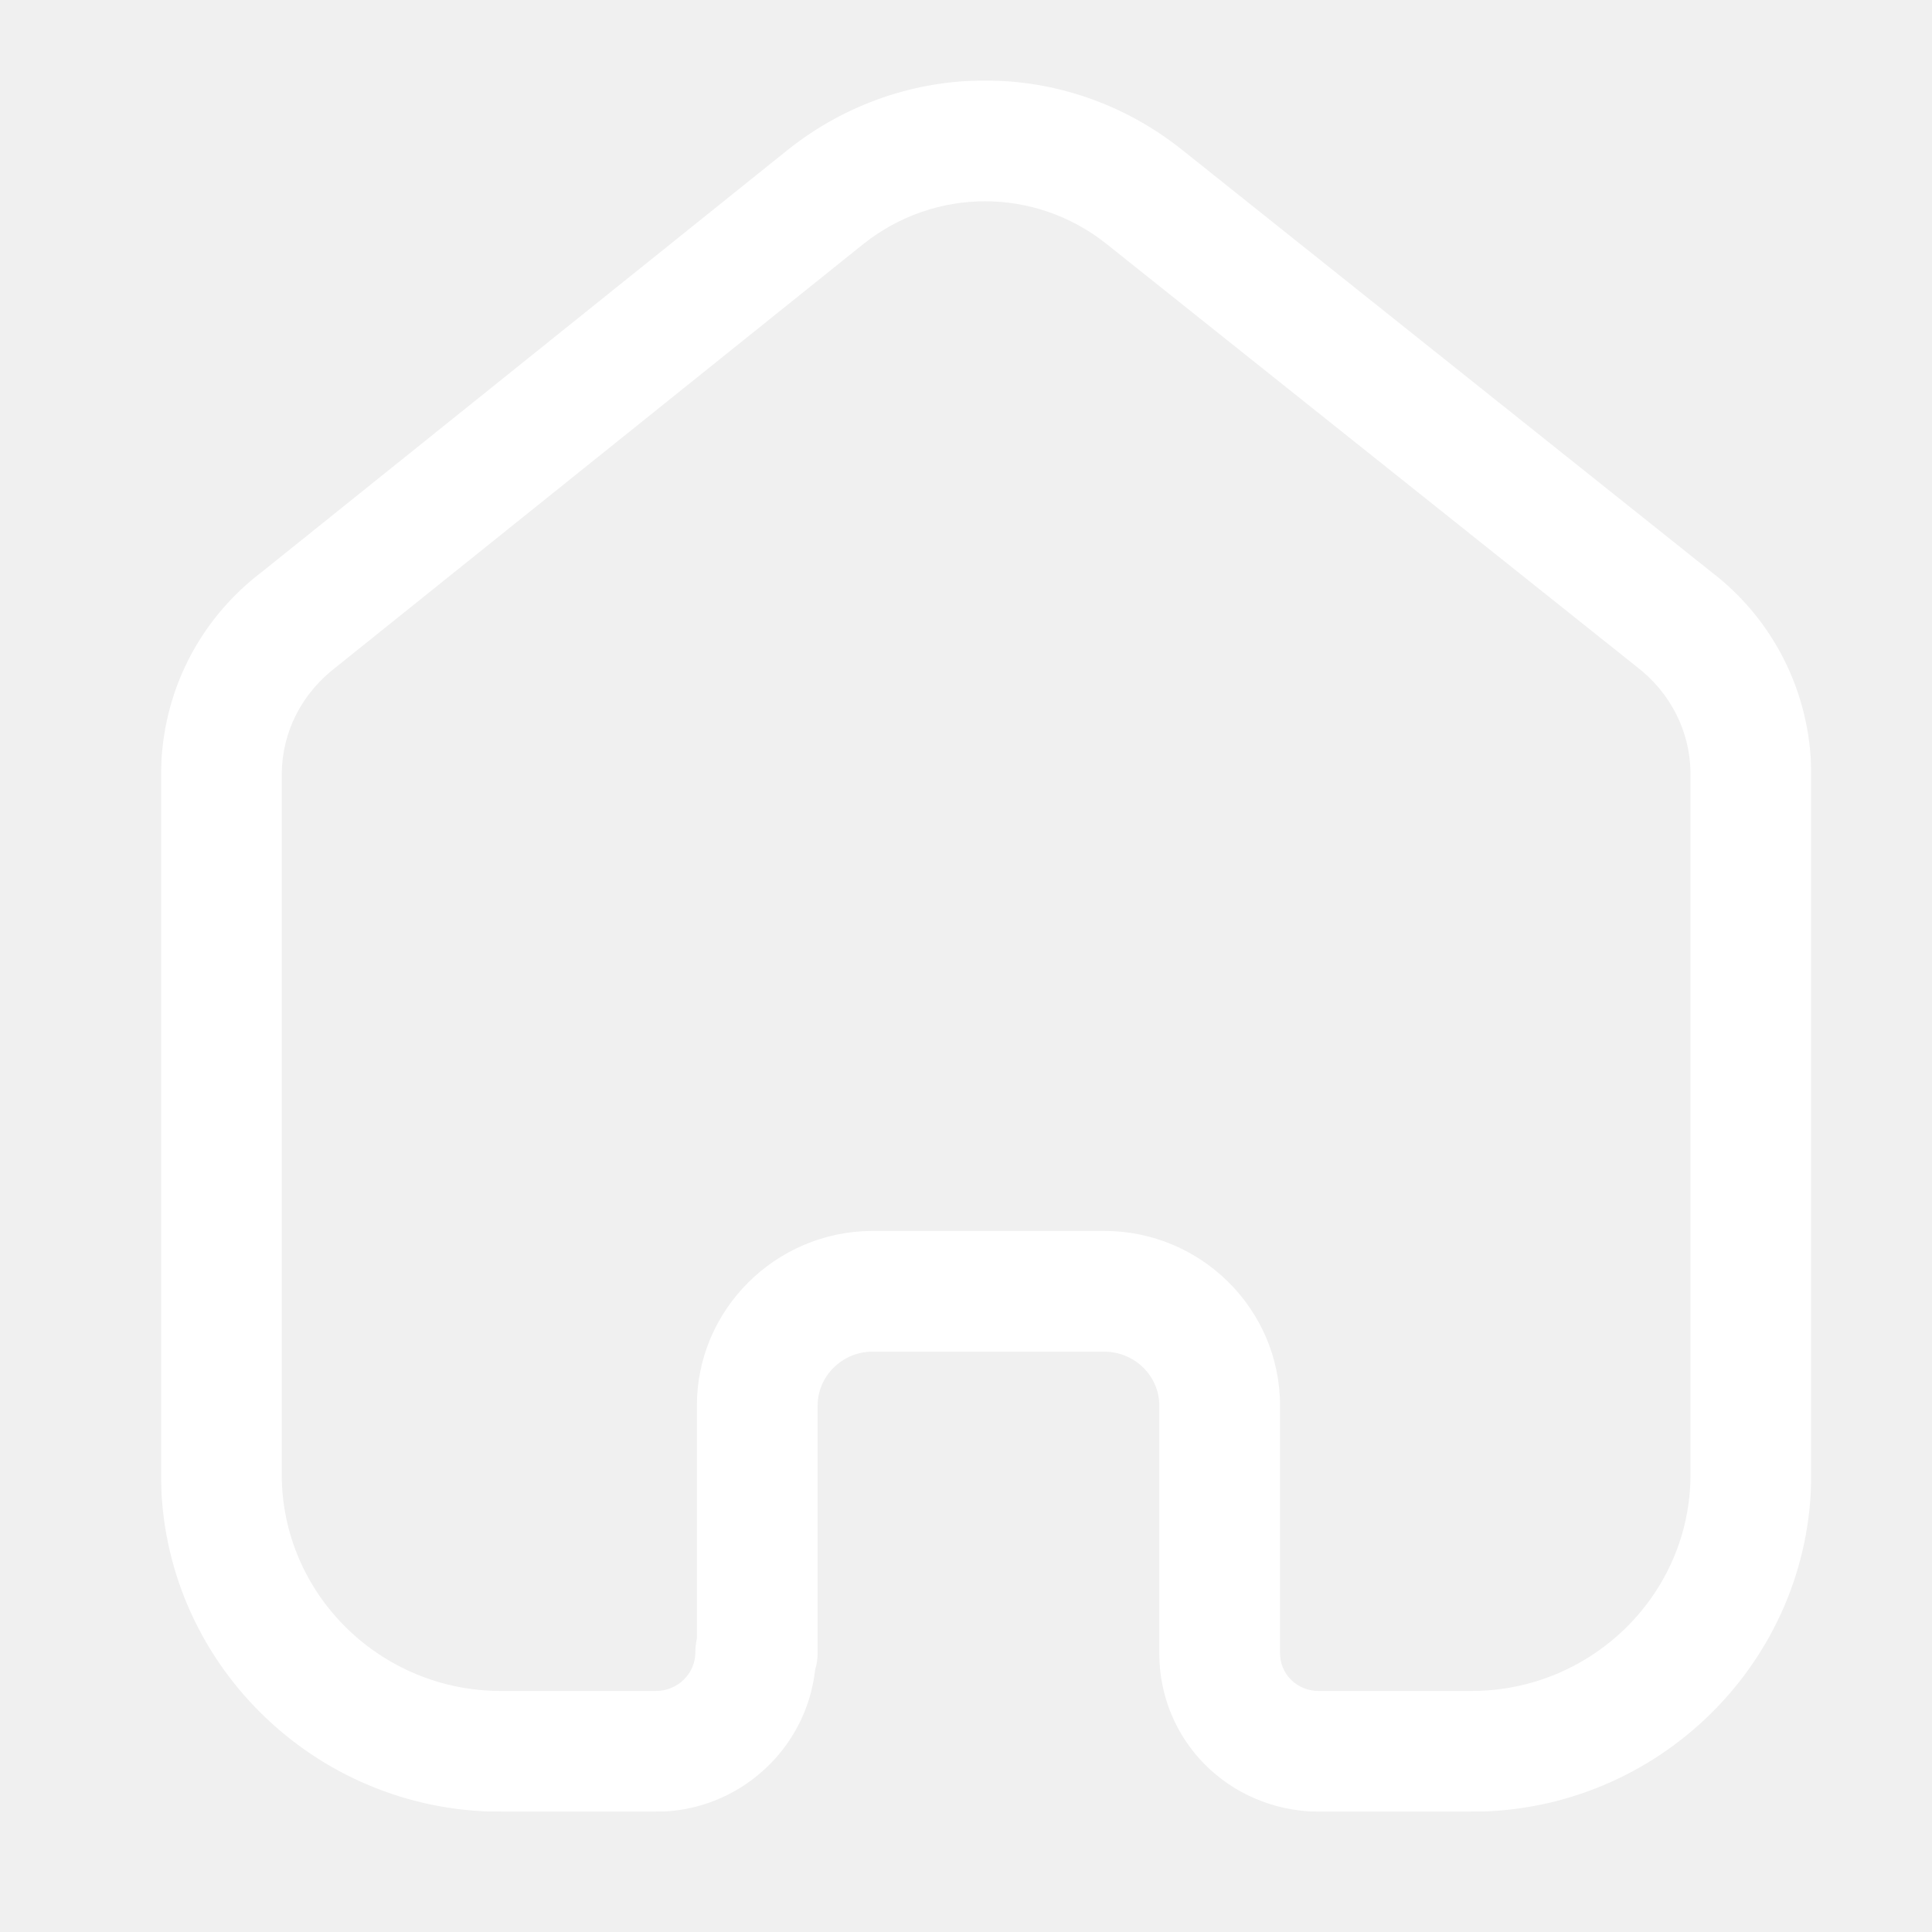
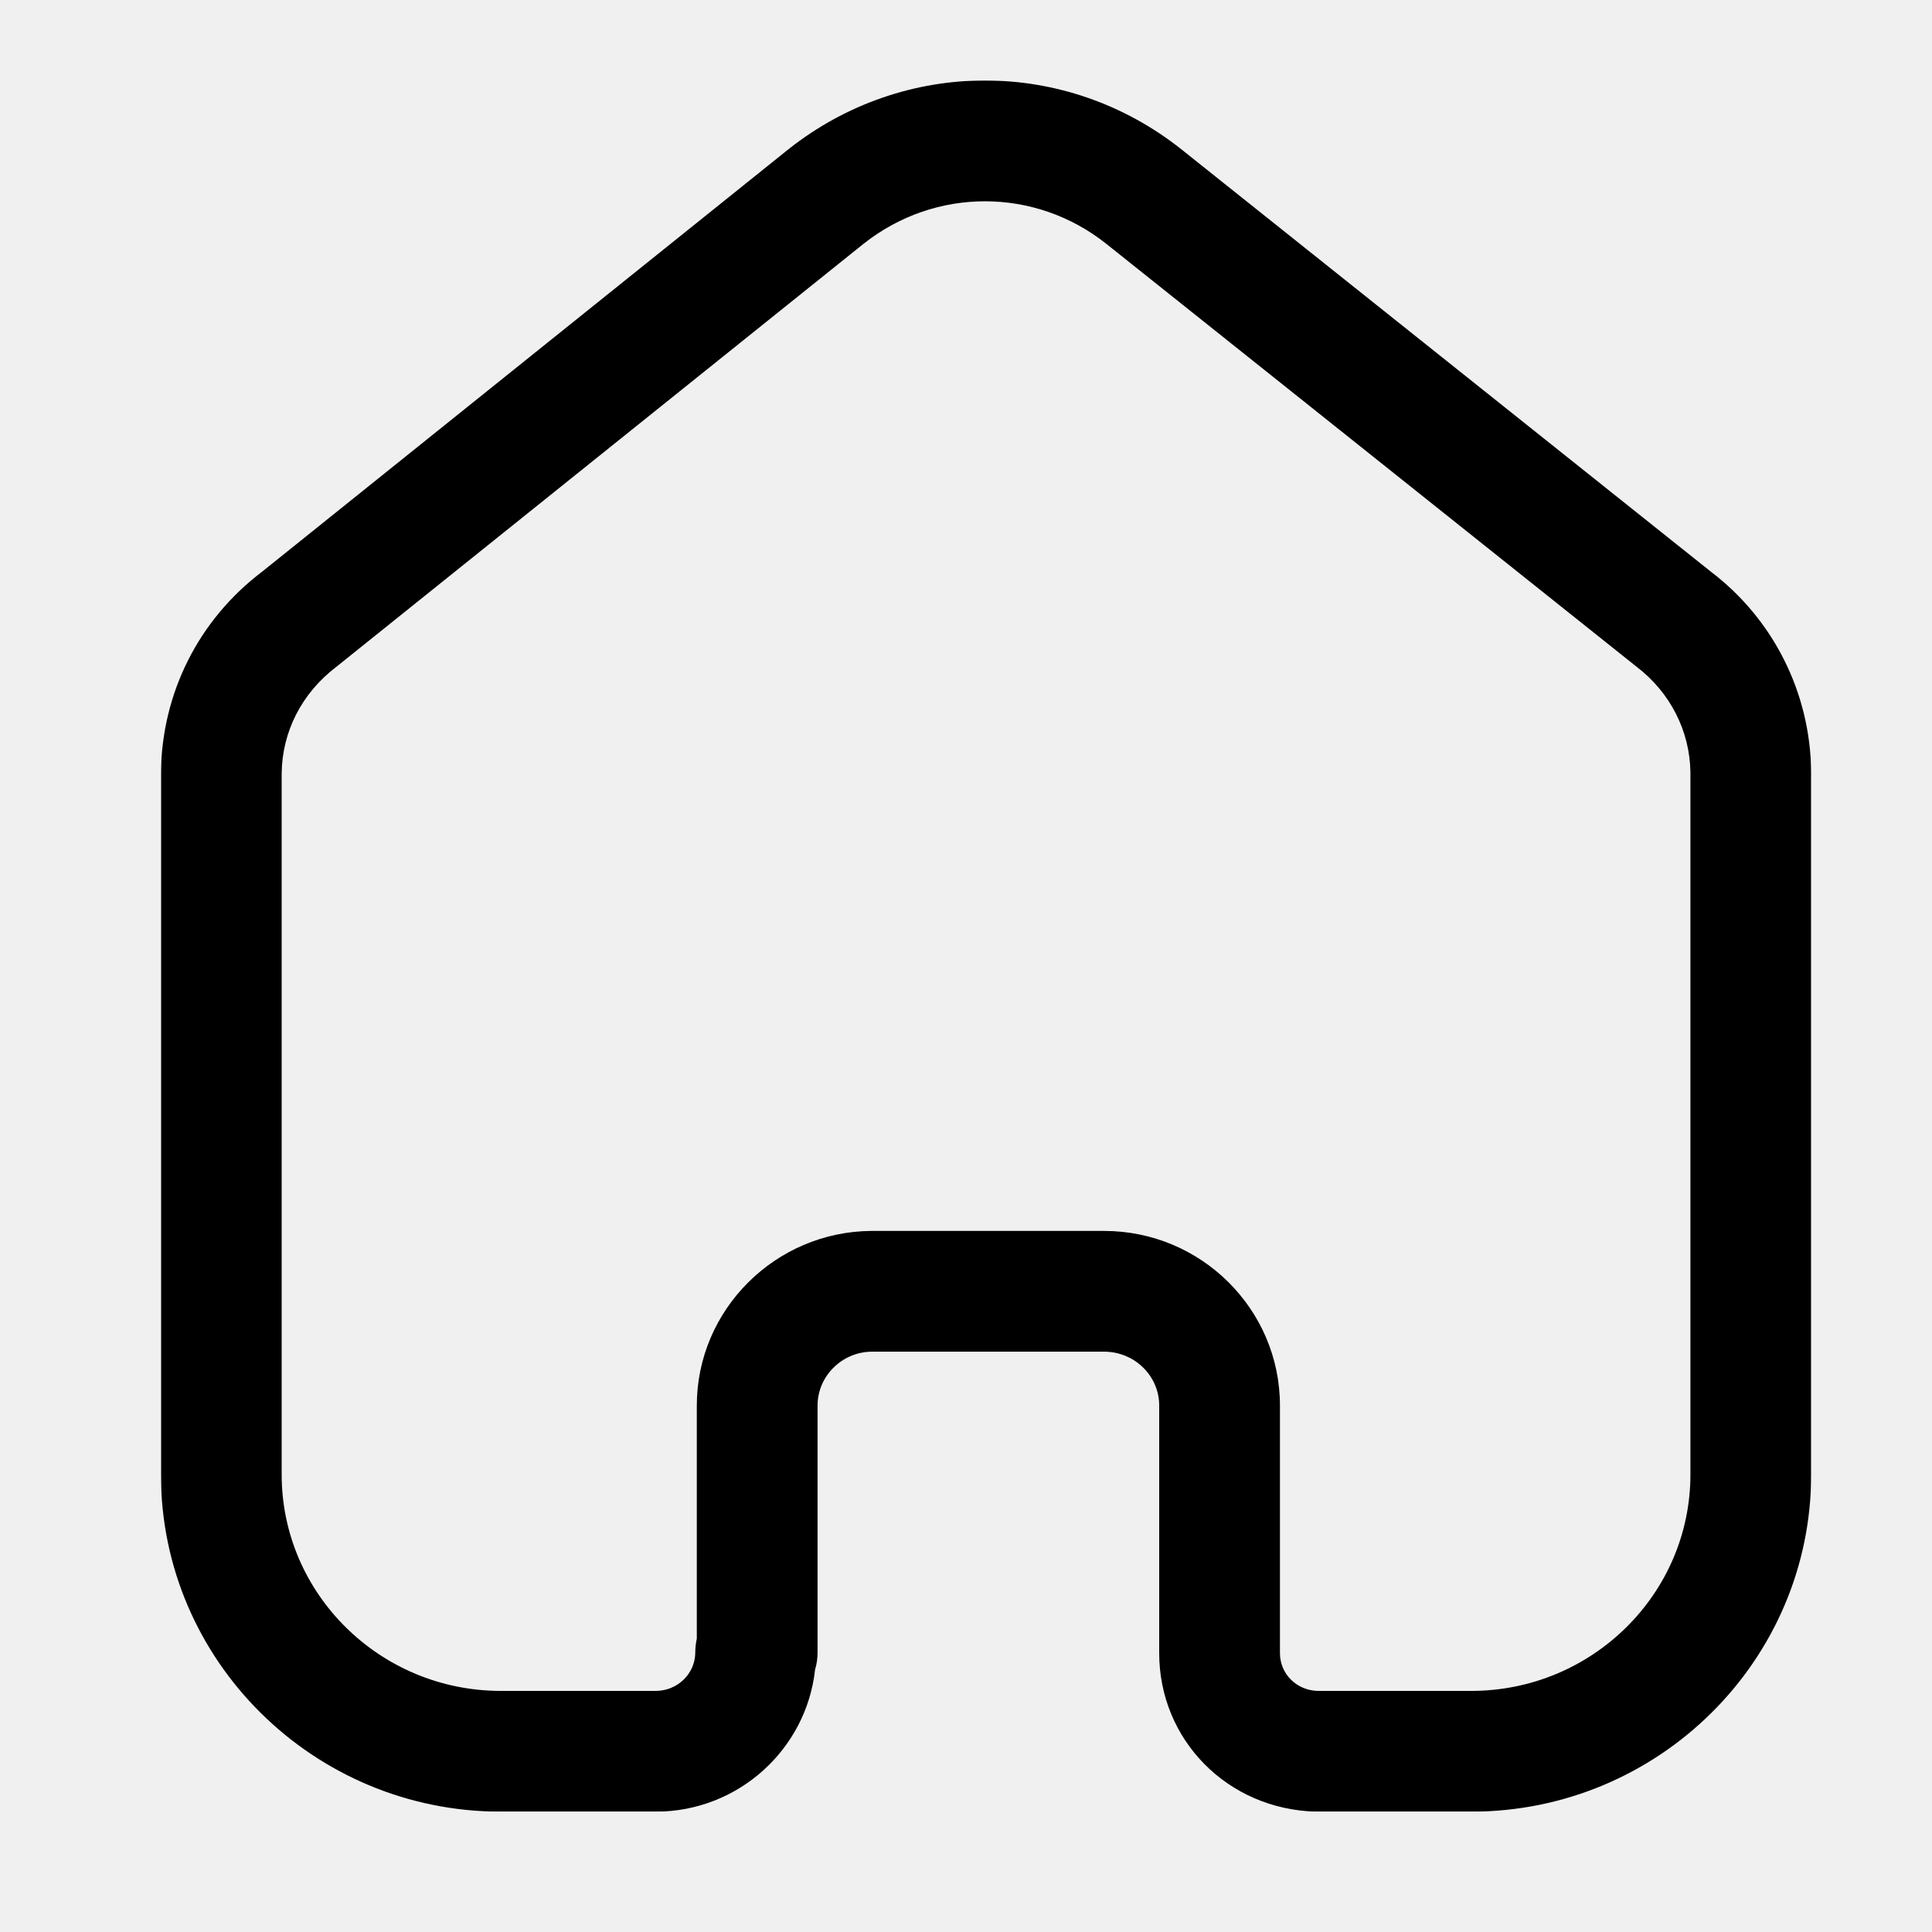
<svg xmlns="http://www.w3.org/2000/svg" width="24" height="24" viewBox="0 0 24 24" fill="none">
-   <mask id="mask0_22_16658" style="mask-type:luminance" maskUnits="userSpaceOnUse" x="2" y="1" width="21" height="22">
+   <mask id="mask0_22_16569" style="mask-type:luminance" maskUnits="userSpaceOnUse" x="2" y="1" width="21" height="22">
    <path fill-rule="evenodd" clip-rule="evenodd" d="M2 1H22.5V22.505H2V1Z" fill="white" />
  </mask>
-   <g mask="url(#mask0_22_16658)">
-     <path fill-rule="evenodd" clip-rule="evenodd" d="M13.717 15.291C14.921 15.291 15.901 16.265 15.901 17.46V20.537C15.901 20.794 16.107 21 16.371 21.006H18.277C19.779 21.006 21 19.799 21 18.317V9.593C20.993 9.083 20.75 8.603 20.333 8.284L13.74 3.026C12.855 2.325 11.617 2.325 10.729 3.028L4.181 8.282C3.748 8.611 3.505 9.091 3.5 9.61V18.317C3.5 19.799 4.721 21.006 6.223 21.006H8.147C8.418 21.006 8.638 20.791 8.638 20.526C8.638 20.468 8.645 20.41 8.657 20.355V17.46C8.657 16.271 9.631 15.3 10.826 15.291H13.717ZM18.277 22.506H16.353C15.251 22.48 14.401 21.614 14.401 20.537V17.46C14.401 17.091 14.094 16.791 13.717 16.791H10.831C10.462 16.794 10.157 17.095 10.157 17.46V20.526C10.157 20.602 10.147 20.674 10.126 20.741C10.018 21.732 9.172 22.506 8.147 22.506H6.223C3.894 22.506 2 20.627 2 18.317V9.603C2.01 8.609 2.468 7.699 3.259 7.1L9.794 1.855C11.233 0.715 13.238 0.715 14.674 1.853L21.256 7.103C22.029 7.692 22.487 8.6 22.5 9.582V18.317C22.5 20.627 20.606 22.506 18.277 22.506Z" fill="white" />
+   <g mask="url(#mask0_22_16569)">
+     <path fill-rule="evenodd" clip-rule="evenodd" d="M13.716 15.291C14.92 15.291 15.9 16.264 15.9 17.46V20.536C15.9 20.793 16.106 20.999 16.37 21.005H18.276C19.778 21.005 20.999 19.799 20.999 18.317V9.593C20.992 9.083 20.749 8.603 20.332 8.284L13.739 3.026C12.854 2.325 11.616 2.325 10.728 3.028L4.18 8.282C3.747 8.611 3.504 9.091 3.499 9.61V18.317C3.499 19.799 4.72 21.005 6.222 21.005H8.146C8.417 21.005 8.637 20.79 8.637 20.526C8.637 20.468 8.644 20.41 8.656 20.355V17.46C8.656 16.271 9.63 15.299 10.825 15.291H13.716ZM18.276 22.505H16.352C15.25 22.479 14.4 21.614 14.4 20.536V17.46C14.4 17.091 14.093 16.791 13.716 16.791H10.83C10.461 16.793 10.156 17.094 10.156 17.46V20.526C10.156 20.601 10.146 20.673 10.125 20.741C10.017 21.731 9.171 22.505 8.146 22.505H6.222C3.893 22.505 1.999 20.626 1.999 18.317V9.603C2.009 8.609 2.467 7.699 3.258 7.1L9.793 1.855C11.232 0.715 13.237 0.715 14.673 1.853L21.255 7.103C22.028 7.692 22.486 8.6 22.499 9.582V18.317C22.499 20.626 20.605 22.505 18.276 22.505Z" fill="black" />
  </g>
</svg>
